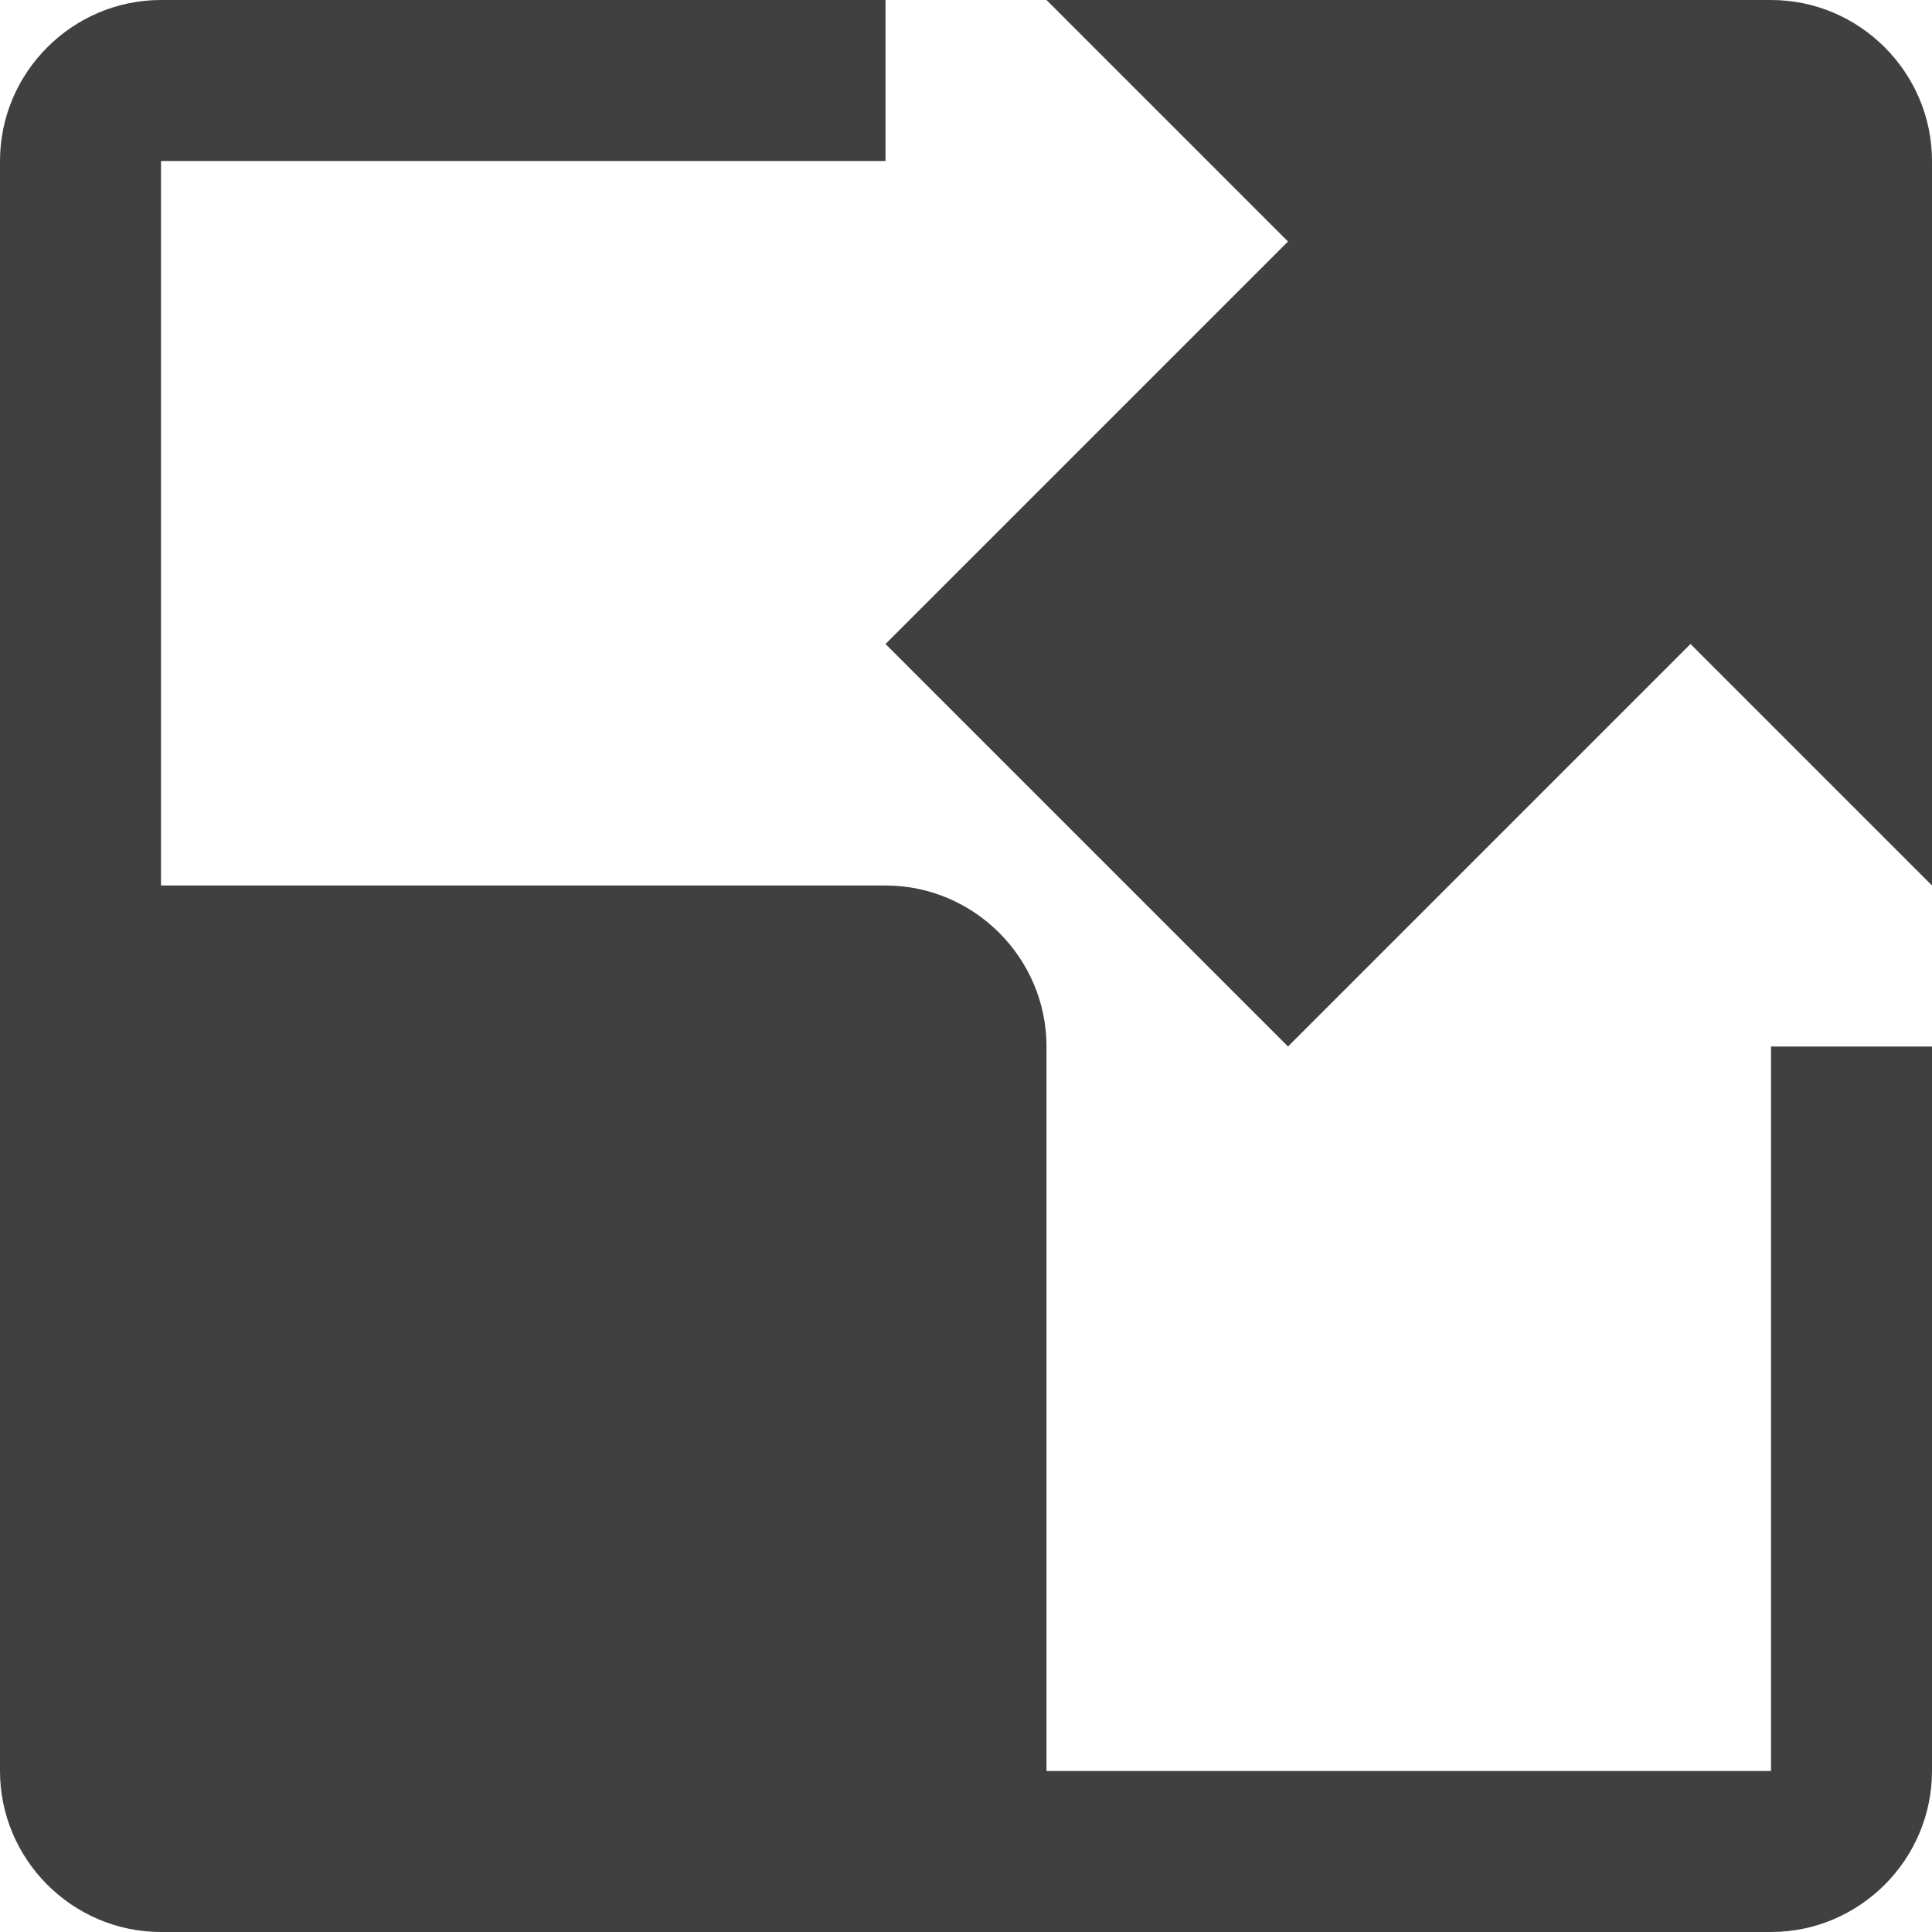
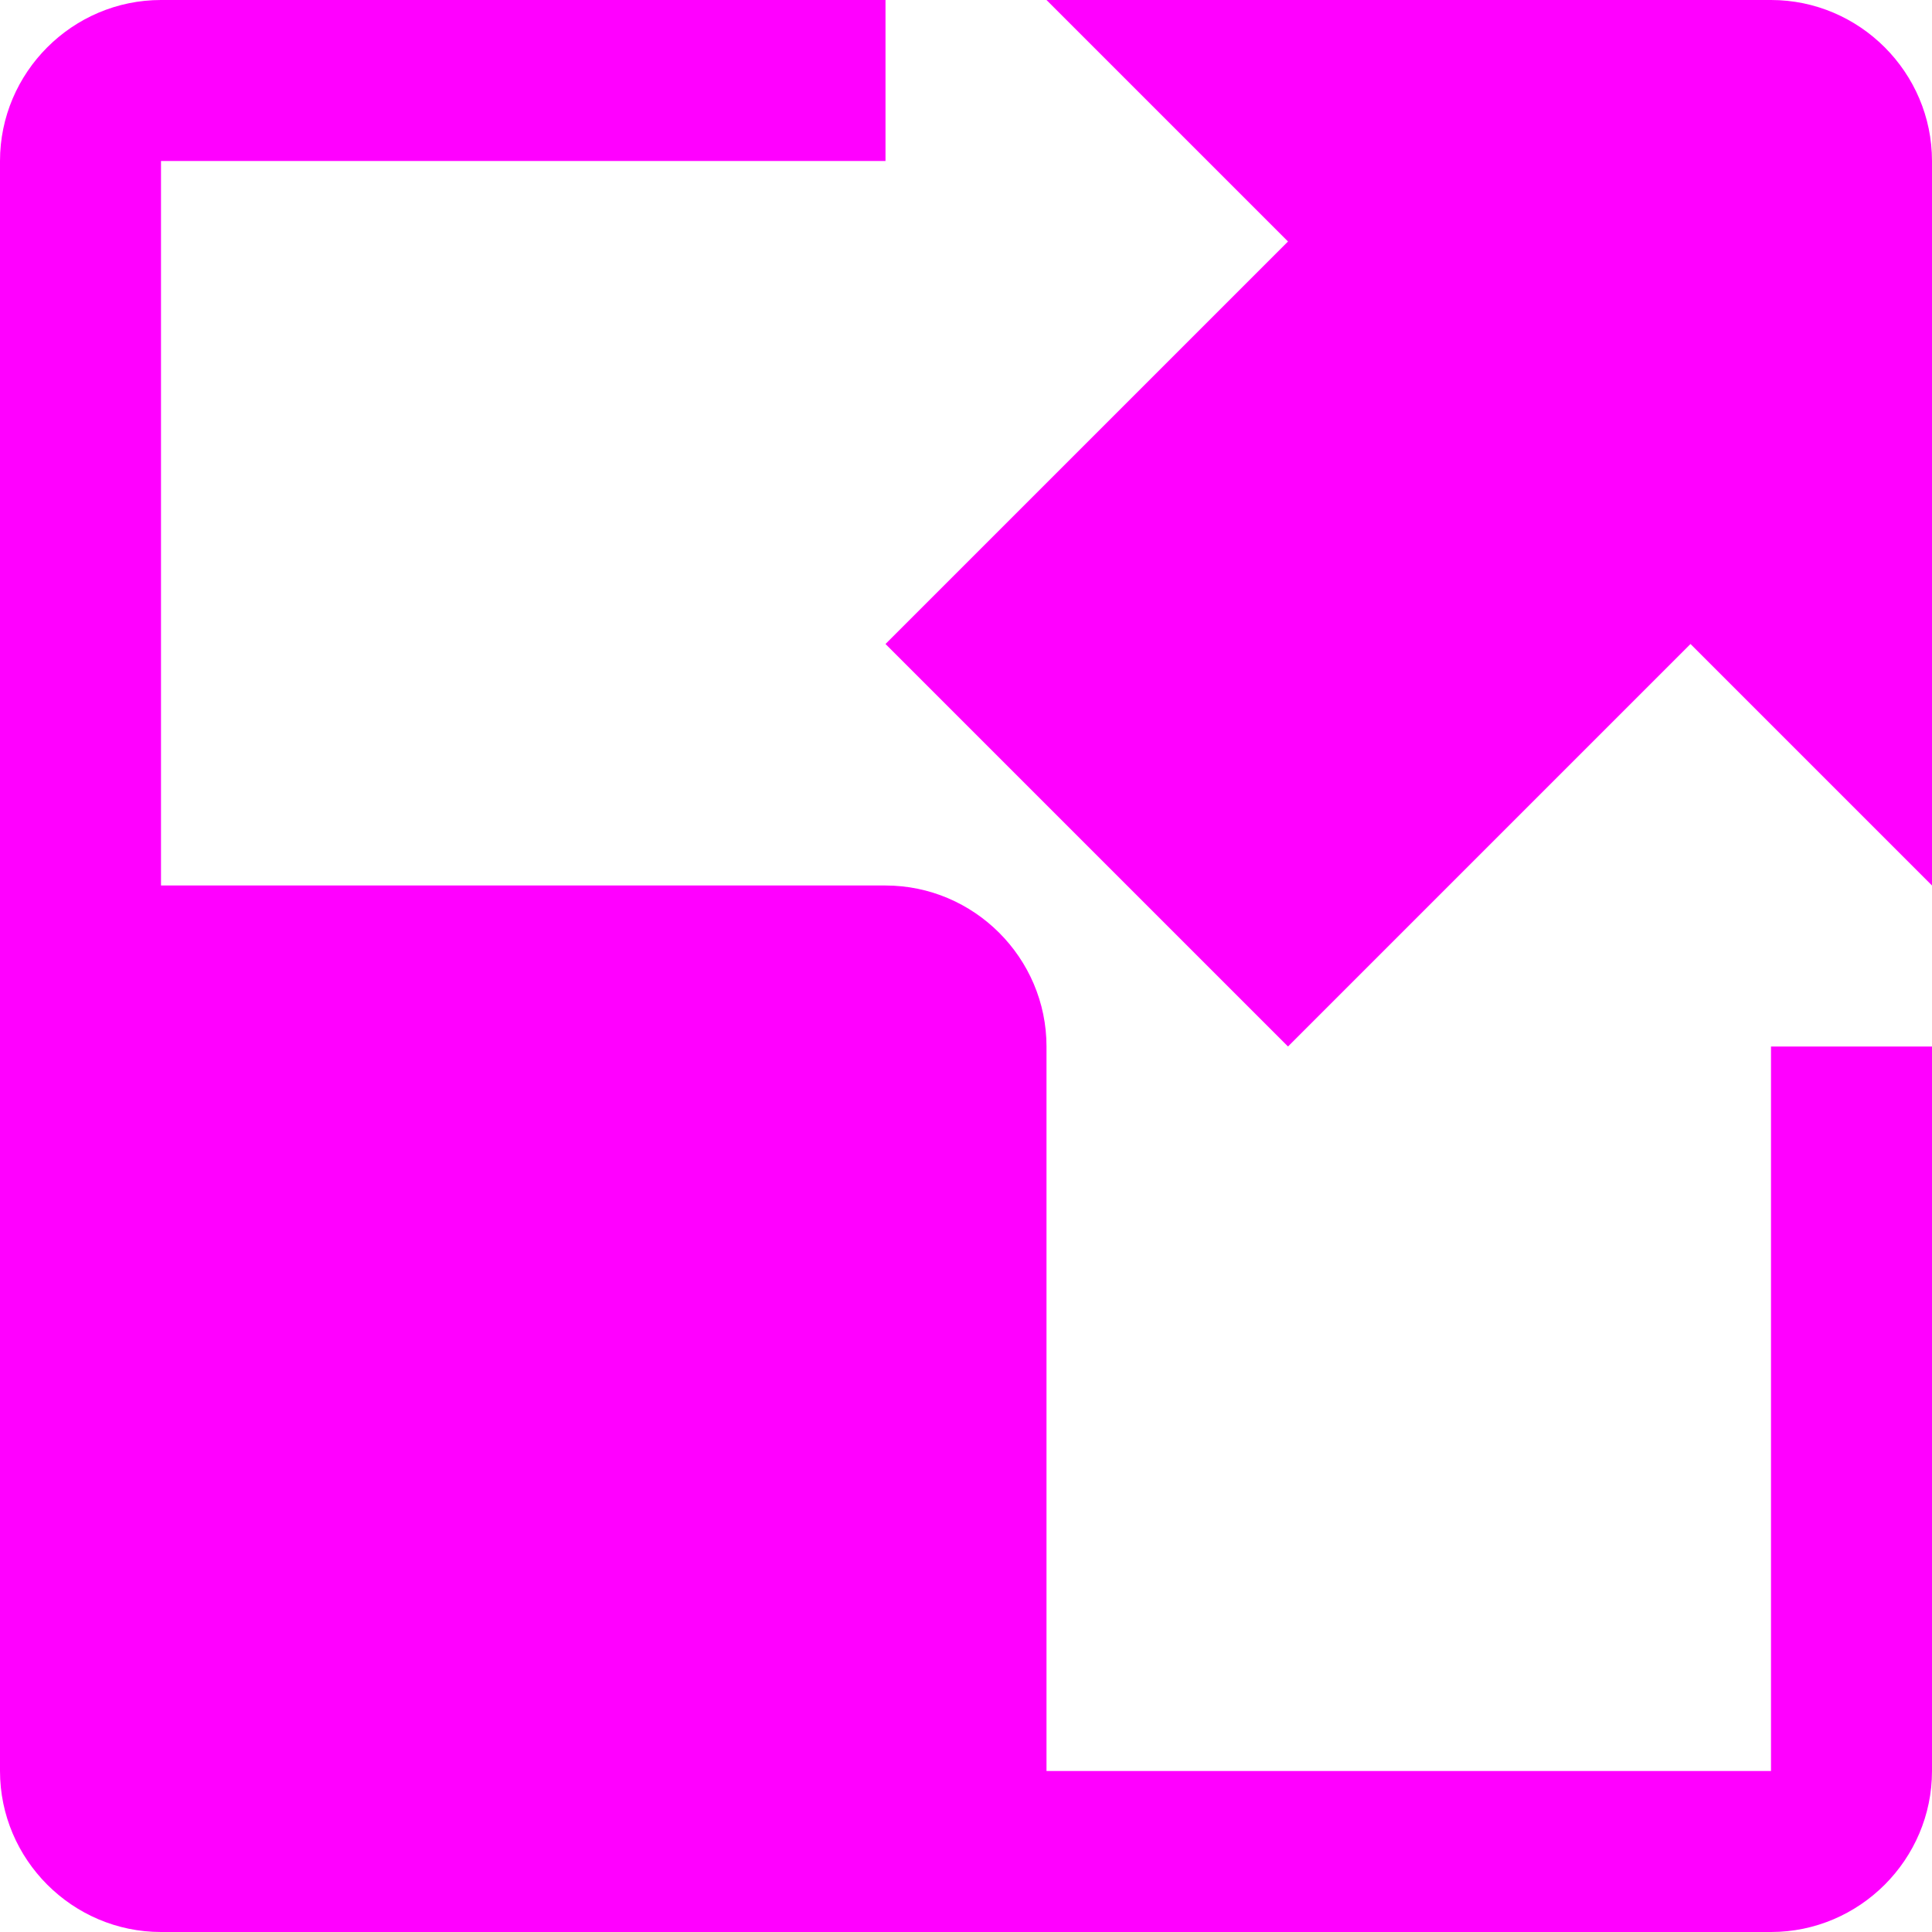
<svg xmlns="http://www.w3.org/2000/svg" viewBox="0 0 24 24">
  <defs>
-     <style>.cls-1{fill:#404040}</style>
+     <style>.cls-1{fill:#f0f}</style>
  </defs>
  <path d="M22 0h-9l3 3-5 5 5 5 5-5 3 3V2c0-1.1-.9-2-2-2Z" class="cls-1" />
  <path d="M22 22h-9v-9c0-1.1-.9-2-2-2H2V2h9V0H2C.9 0 0 .9 0 2v20c0 1.1.9 2 2 2h20c1.1 0 2-.9 2-2v-9h-2v9Z" class="cls-1" />
</svg>
